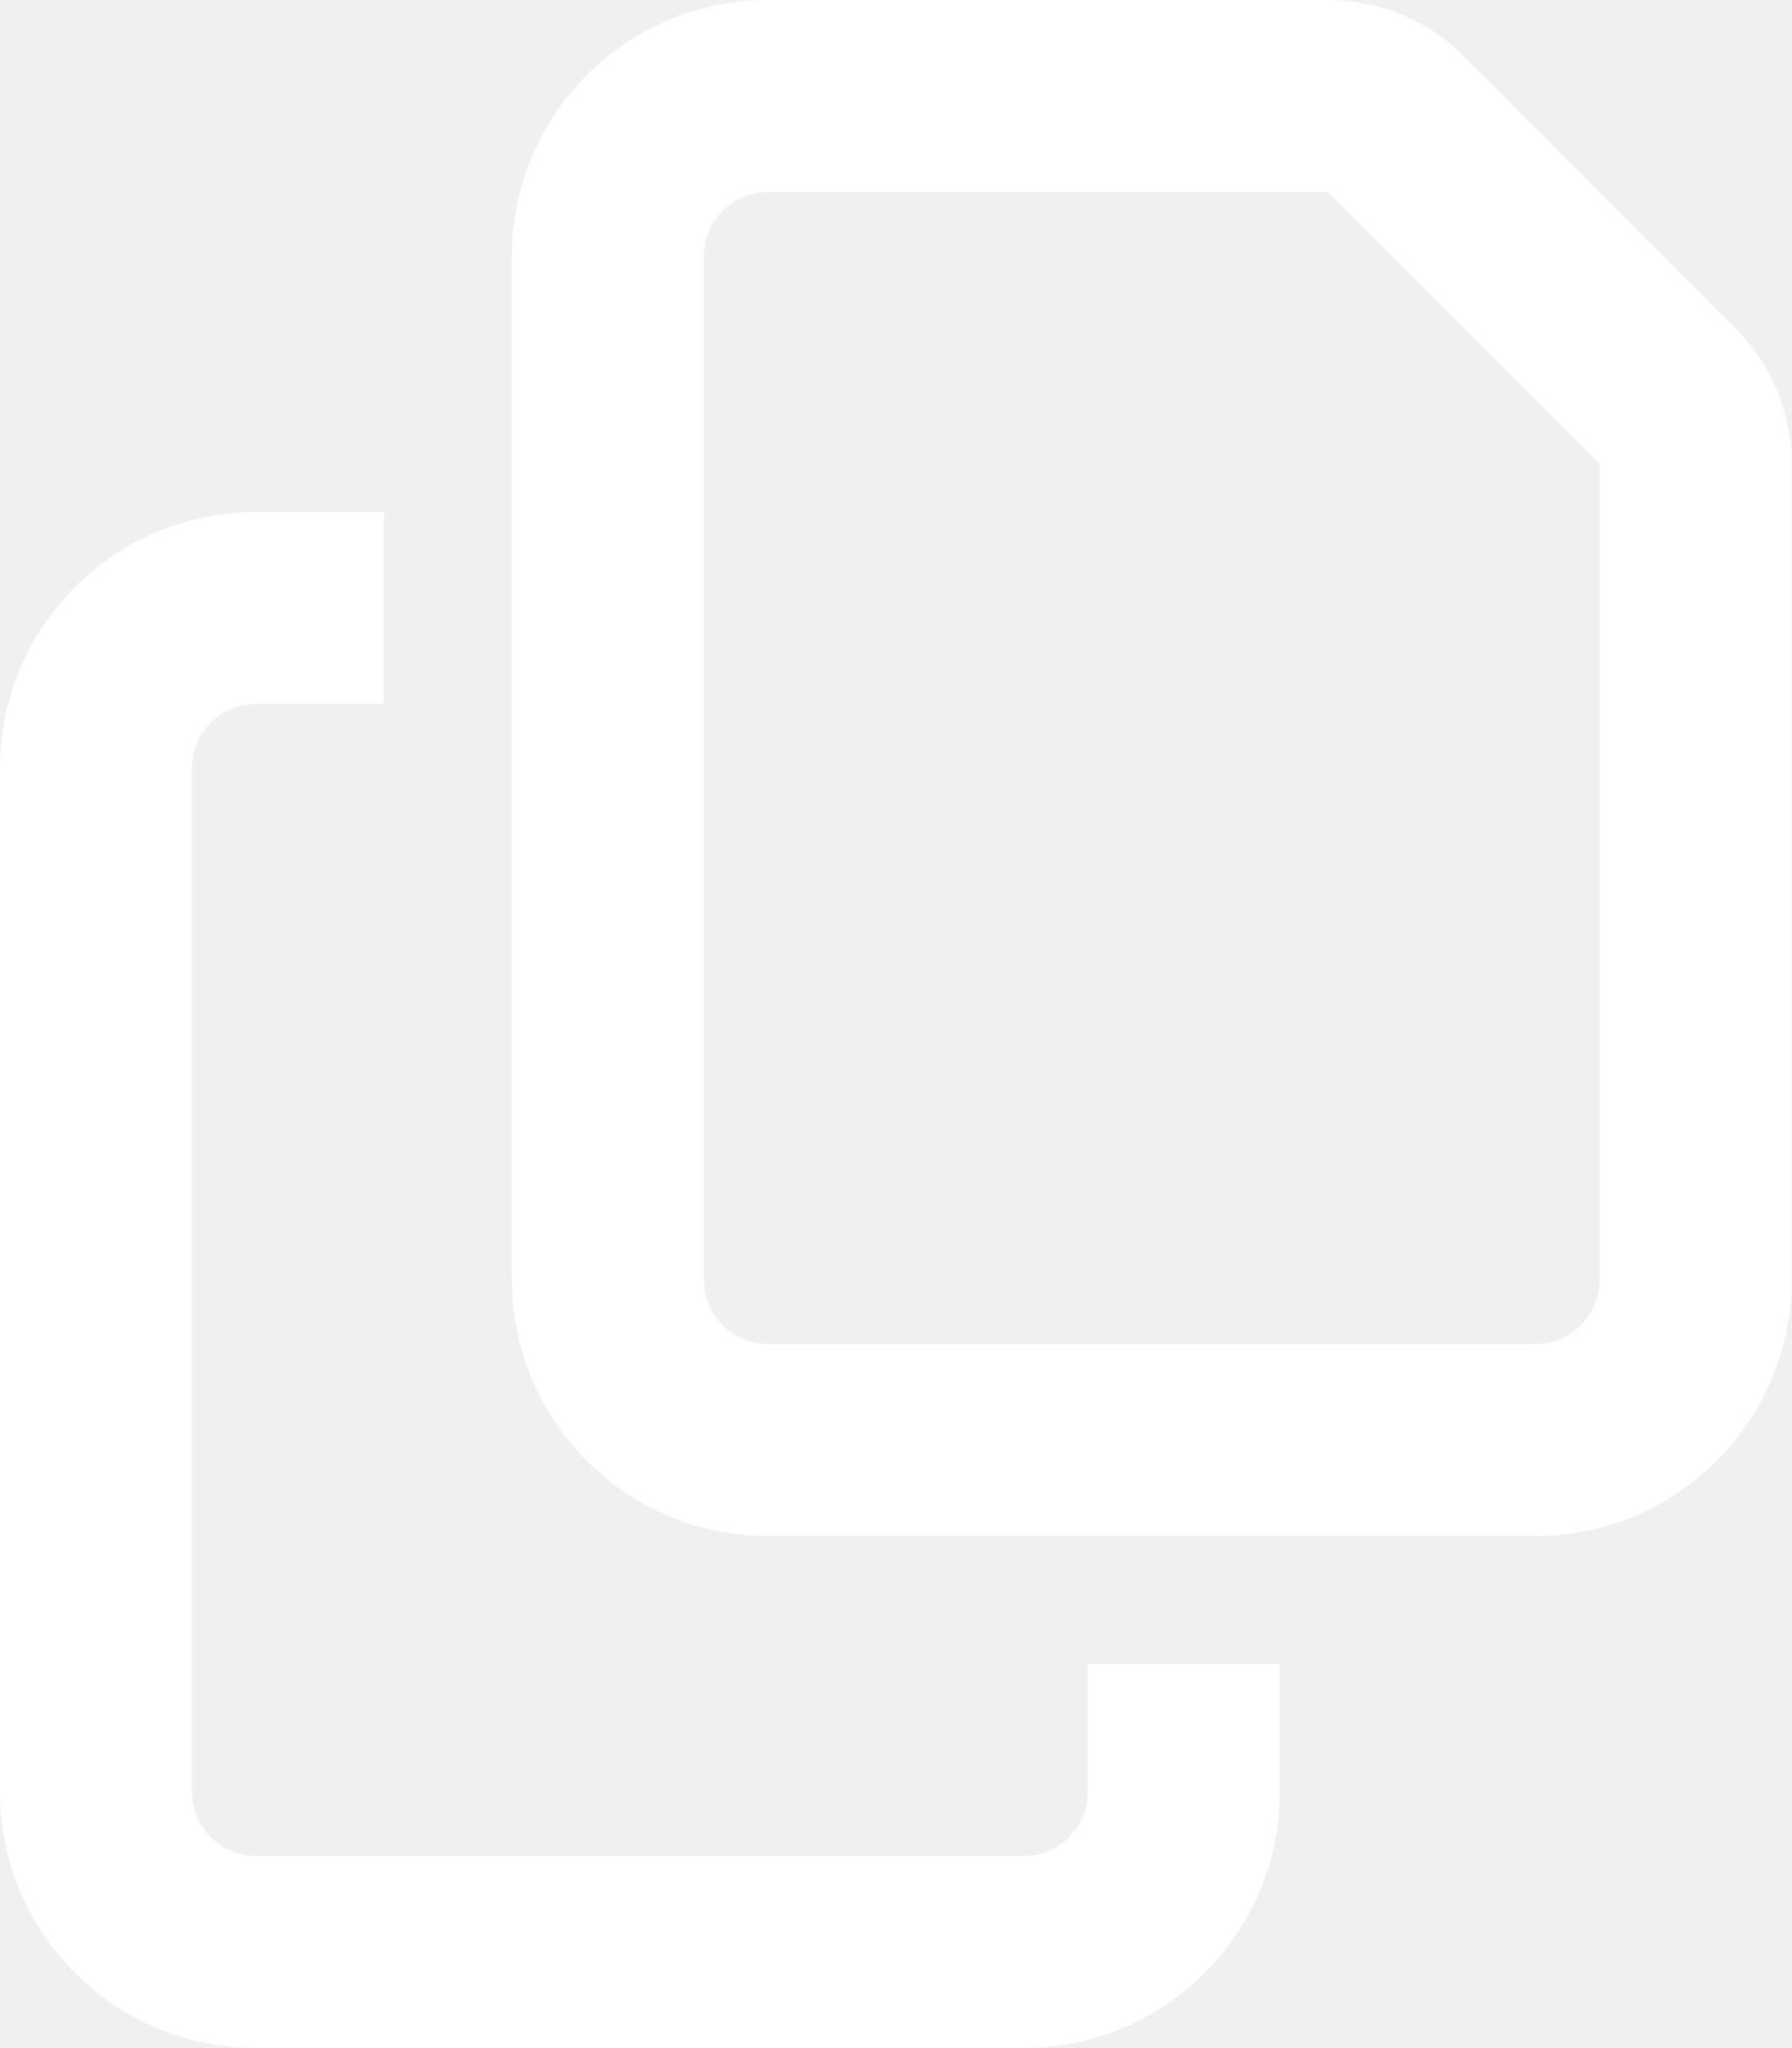
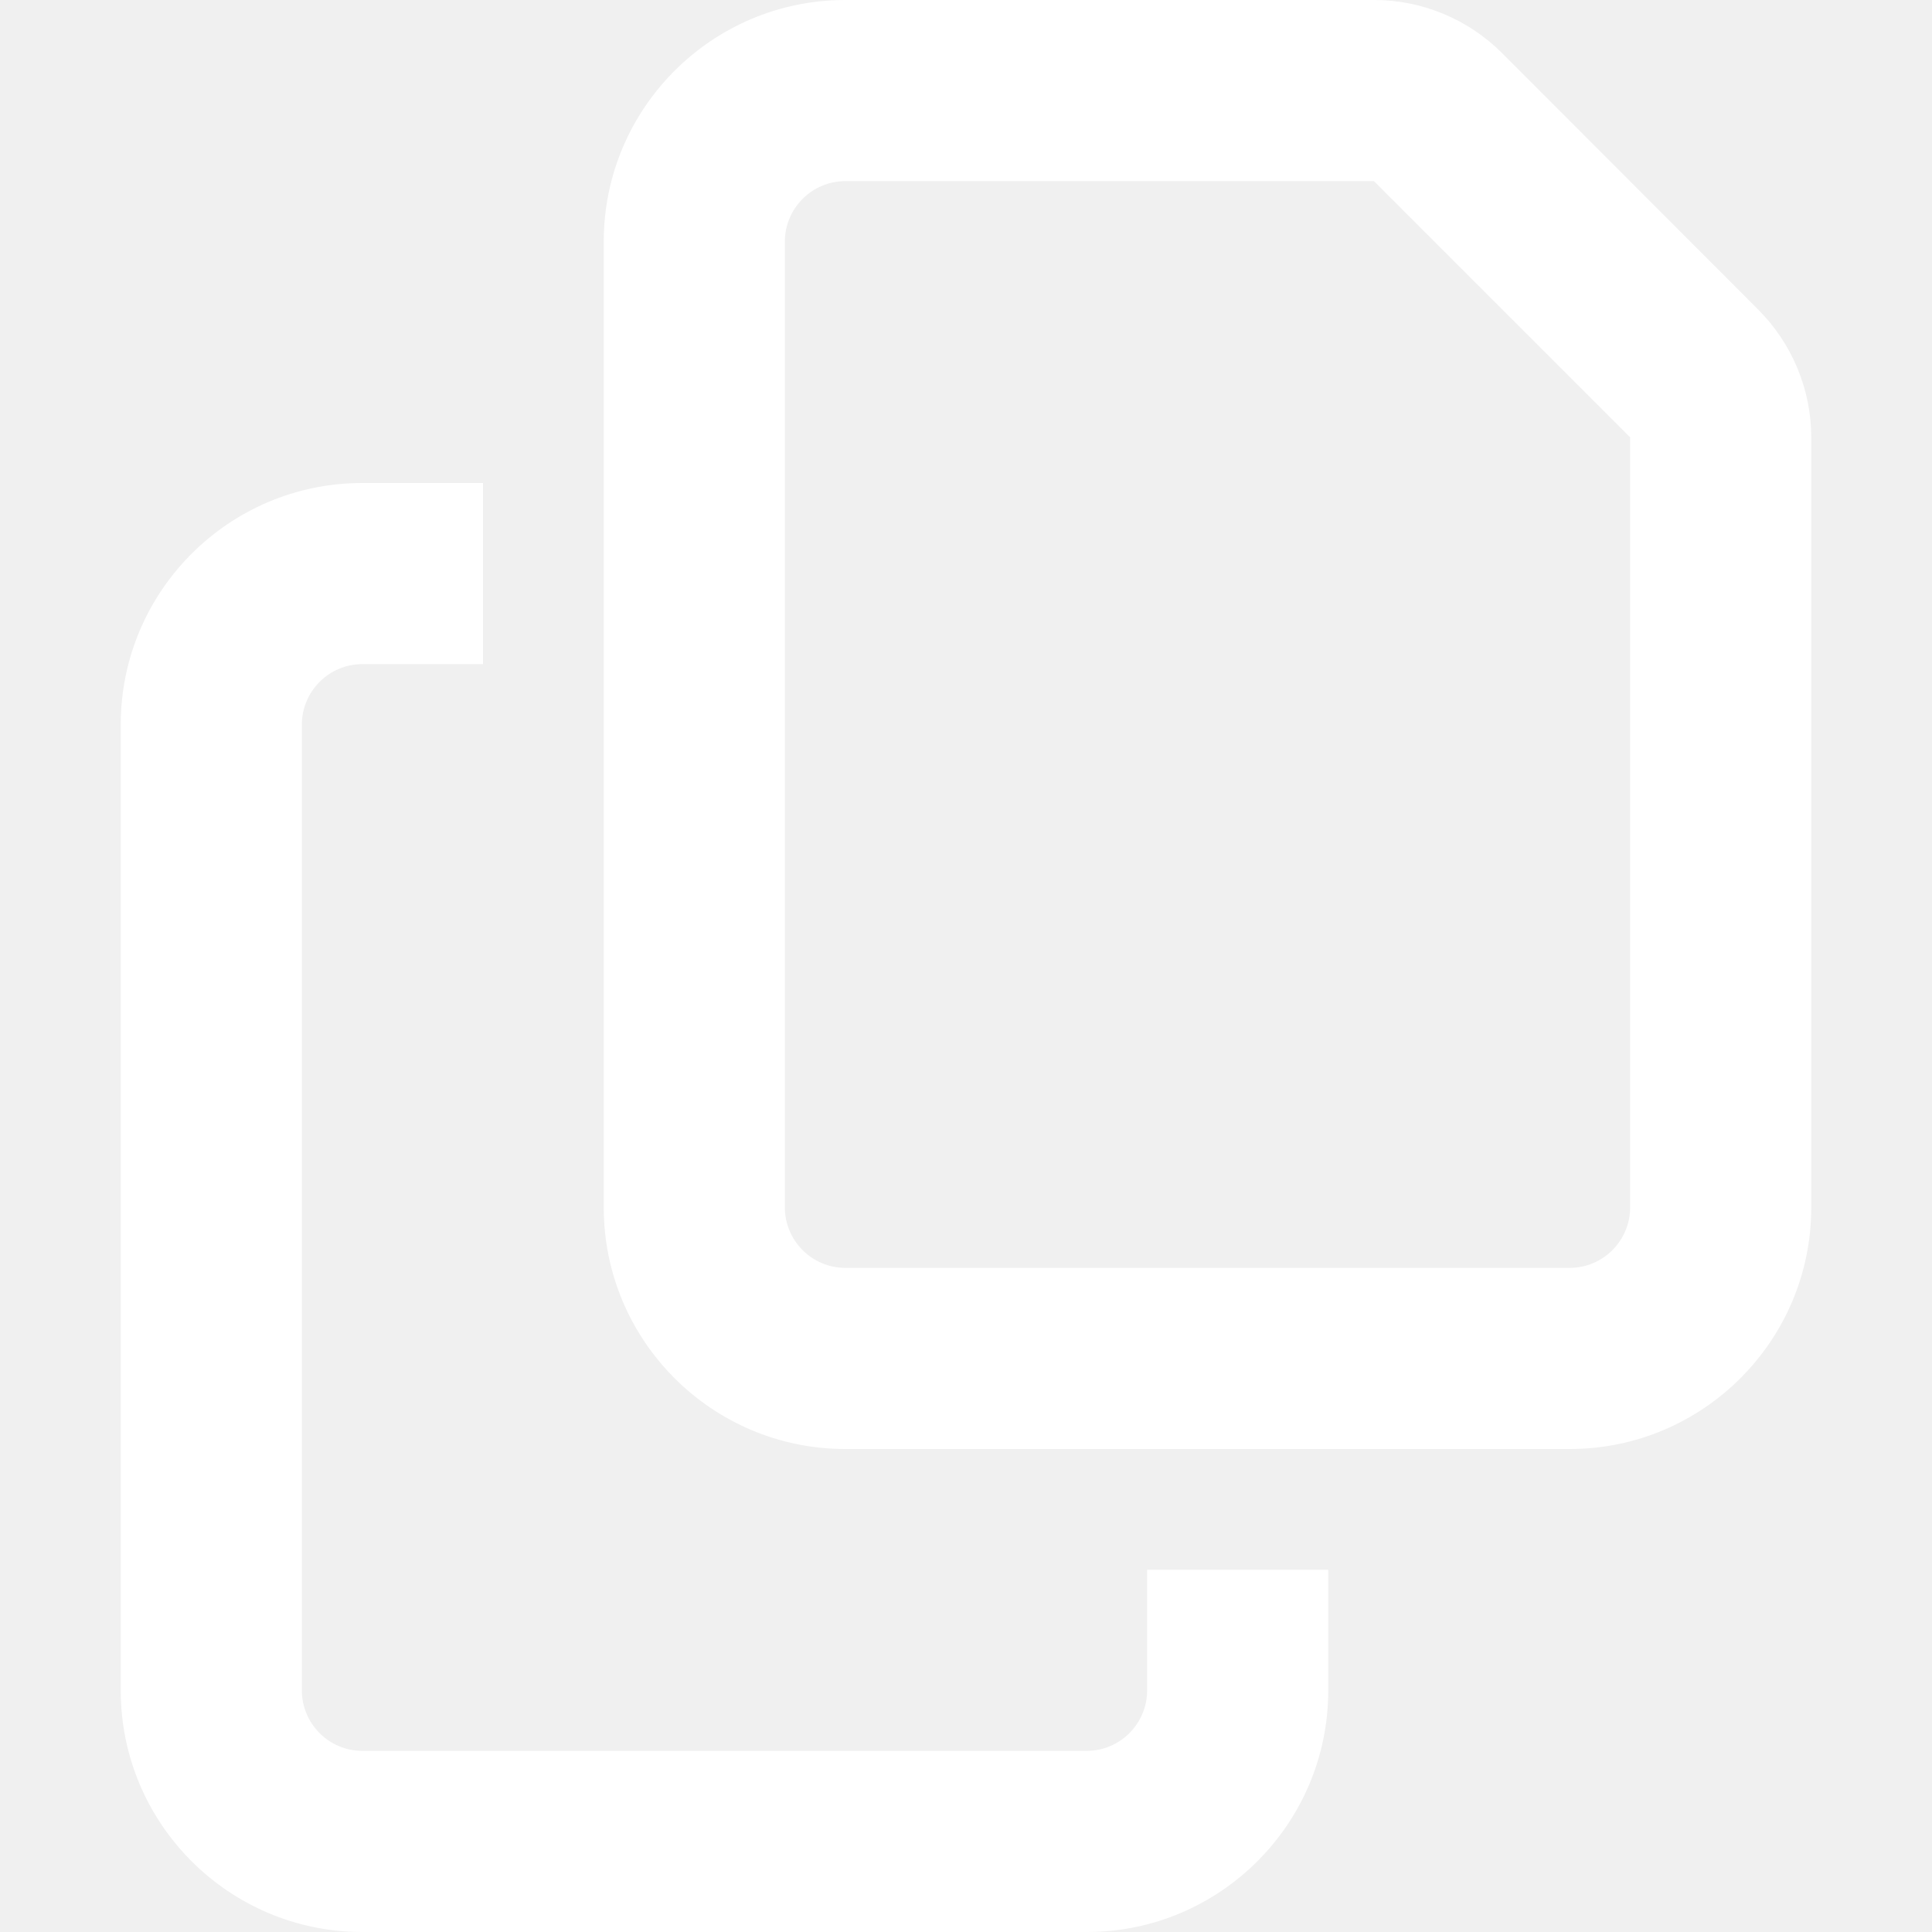
- <svg xmlns="http://www.w3.org/2000/svg" viewBox="0 0 448 512">
+ <svg xmlns="http://www.w3.org/2000/svg" width="32" height="32" viewBox="0 0 448 512">
  <path fill="#ffffff" d="M384 336l-192 0c-8.8 0-16-7.2-16-16l0-256c0-8.8 7.2-16 16-16l140.1 0L400 115.9 400 320c0 8.8-7.2 16-16 16zM192 384l192 0c35.3 0 64-28.7 64-64l0-204.1c0-12.7-5.1-24.9-14.1-33.9L366.1 14.1c-9-9-21.2-14.1-33.9-14.1L192 0c-35.3 0-64 28.7-64 64l0 256c0 35.3 28.7 64 64 64zM64 128c-35.3 0-64 28.7-64 64L0 448c0 35.3 28.7 64 64 64l192 0c35.3 0 64-28.7 64-64l0-32-48 0 0 32c0 8.8-7.2 16-16 16L64 464c-8.8 0-16-7.2-16-16l0-256c0-8.8 7.2-16 16-16l32 0 0-48-32 0z" />
</svg>
